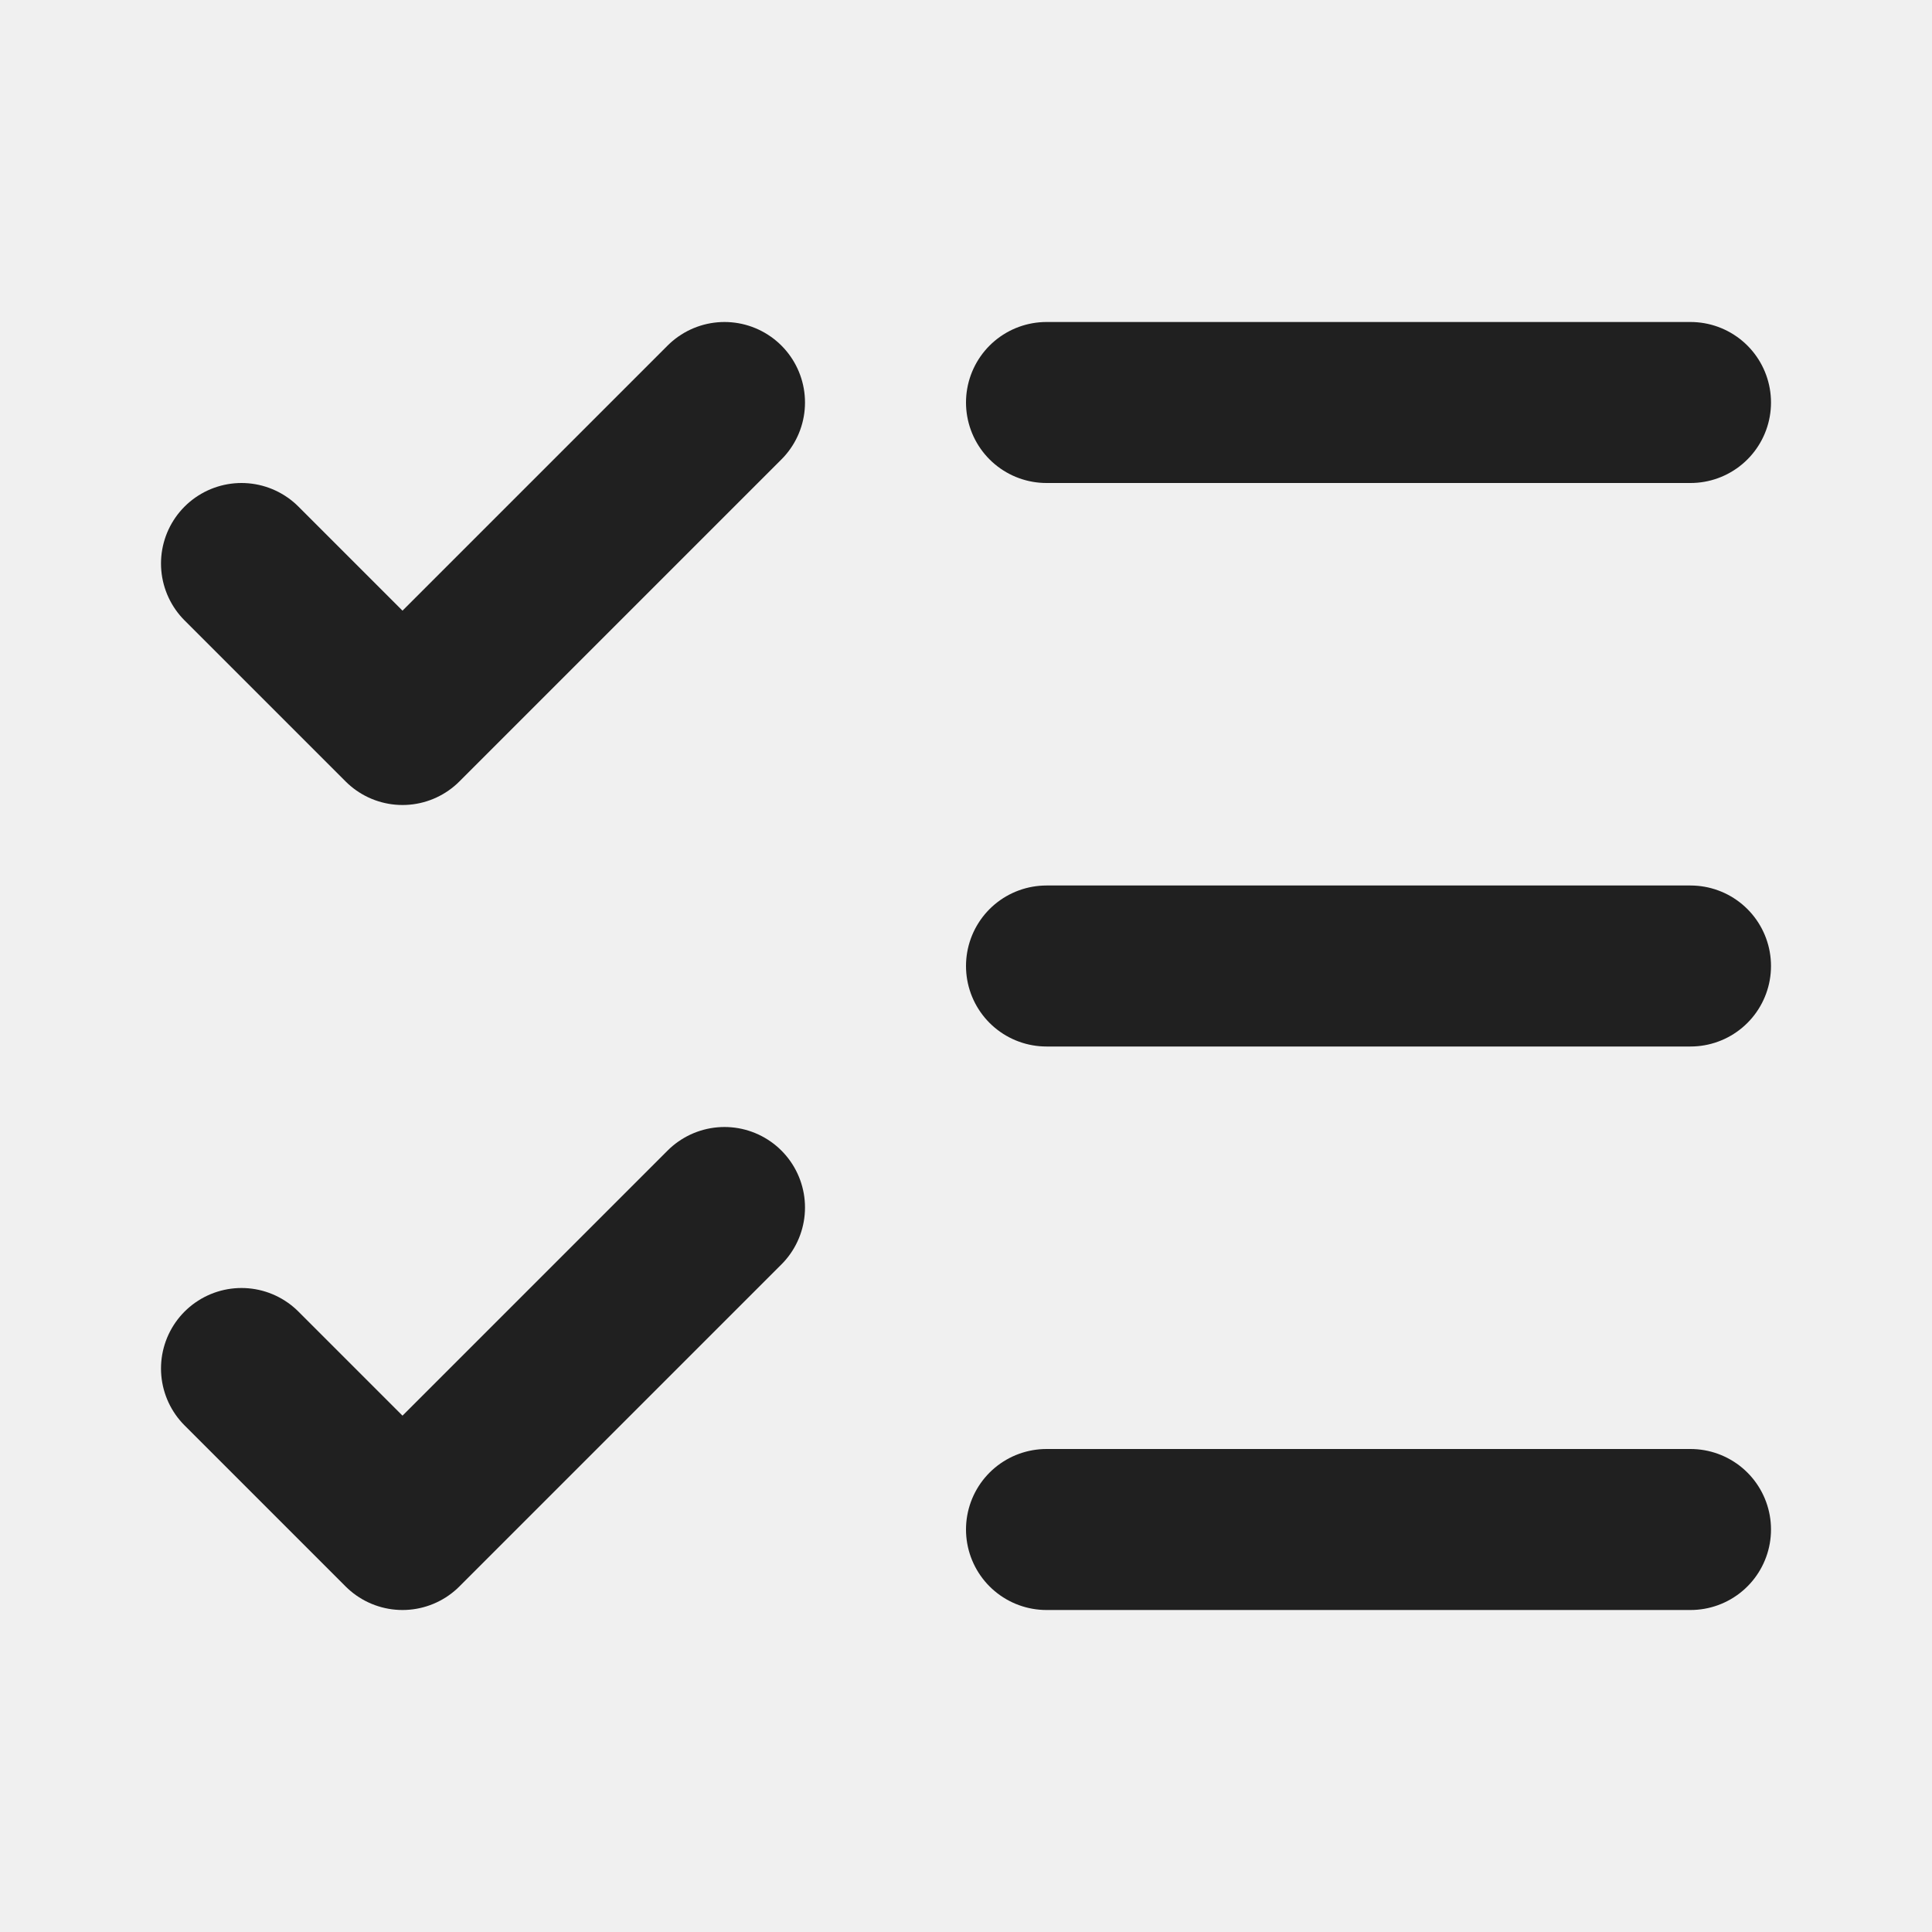
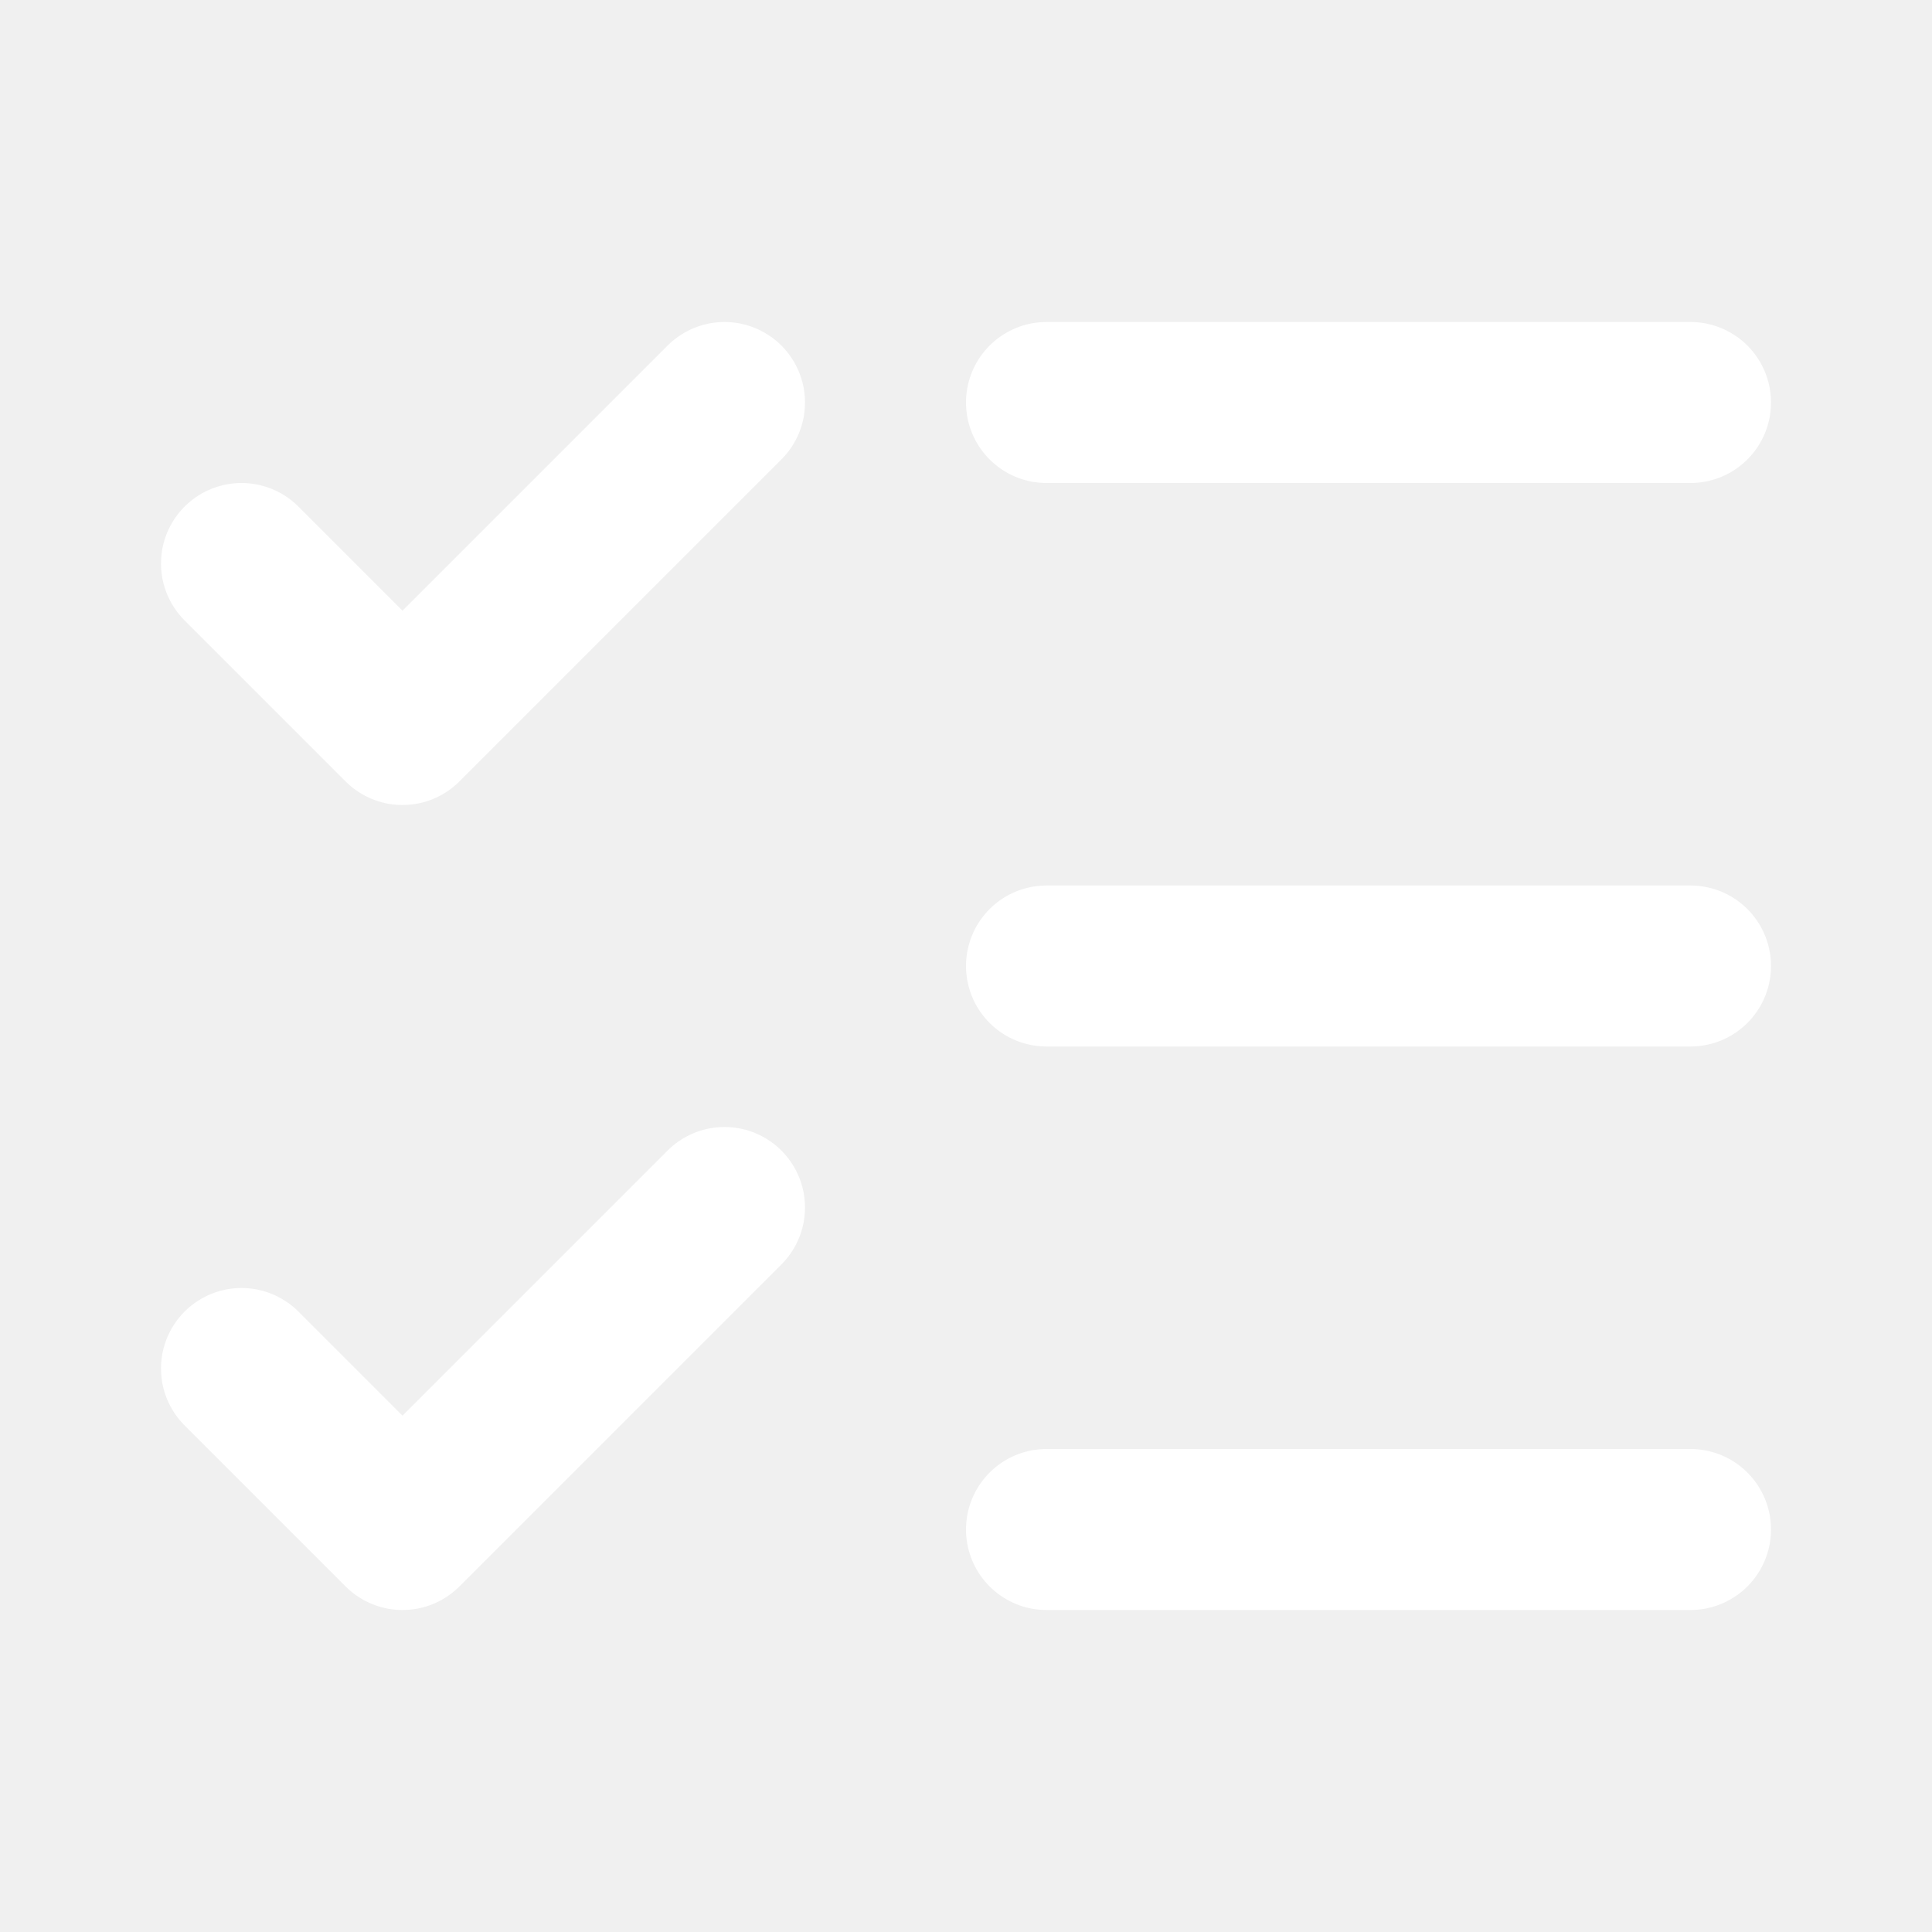
- <svg xmlns="http://www.w3.org/2000/svg" width="24" height="24" viewBox="0 0 24 24" fill="none" stroke="#202020" stroke-width="2" stroke-linecap="round" stroke-linejoin="round" class="lucide lucide-list-checks-icon lucide-list-checks">
+ <svg xmlns="http://www.w3.org/2000/svg" width="24" height="24" viewBox="0 0 24 24" fill="none" stroke="#ffffff" stroke-width="2" stroke-linecap="round" stroke-linejoin="round" class="lucide lucide-list-checks-icon lucide-list-checks">
  <path d="M13 5h8" />
  <path d="M13 12h8" />
  <path d="M13 19h8" />
  <path d="m3 17 2 2 4-4" />
  <path d="m3 7 2 2 4-4" />
</svg>
